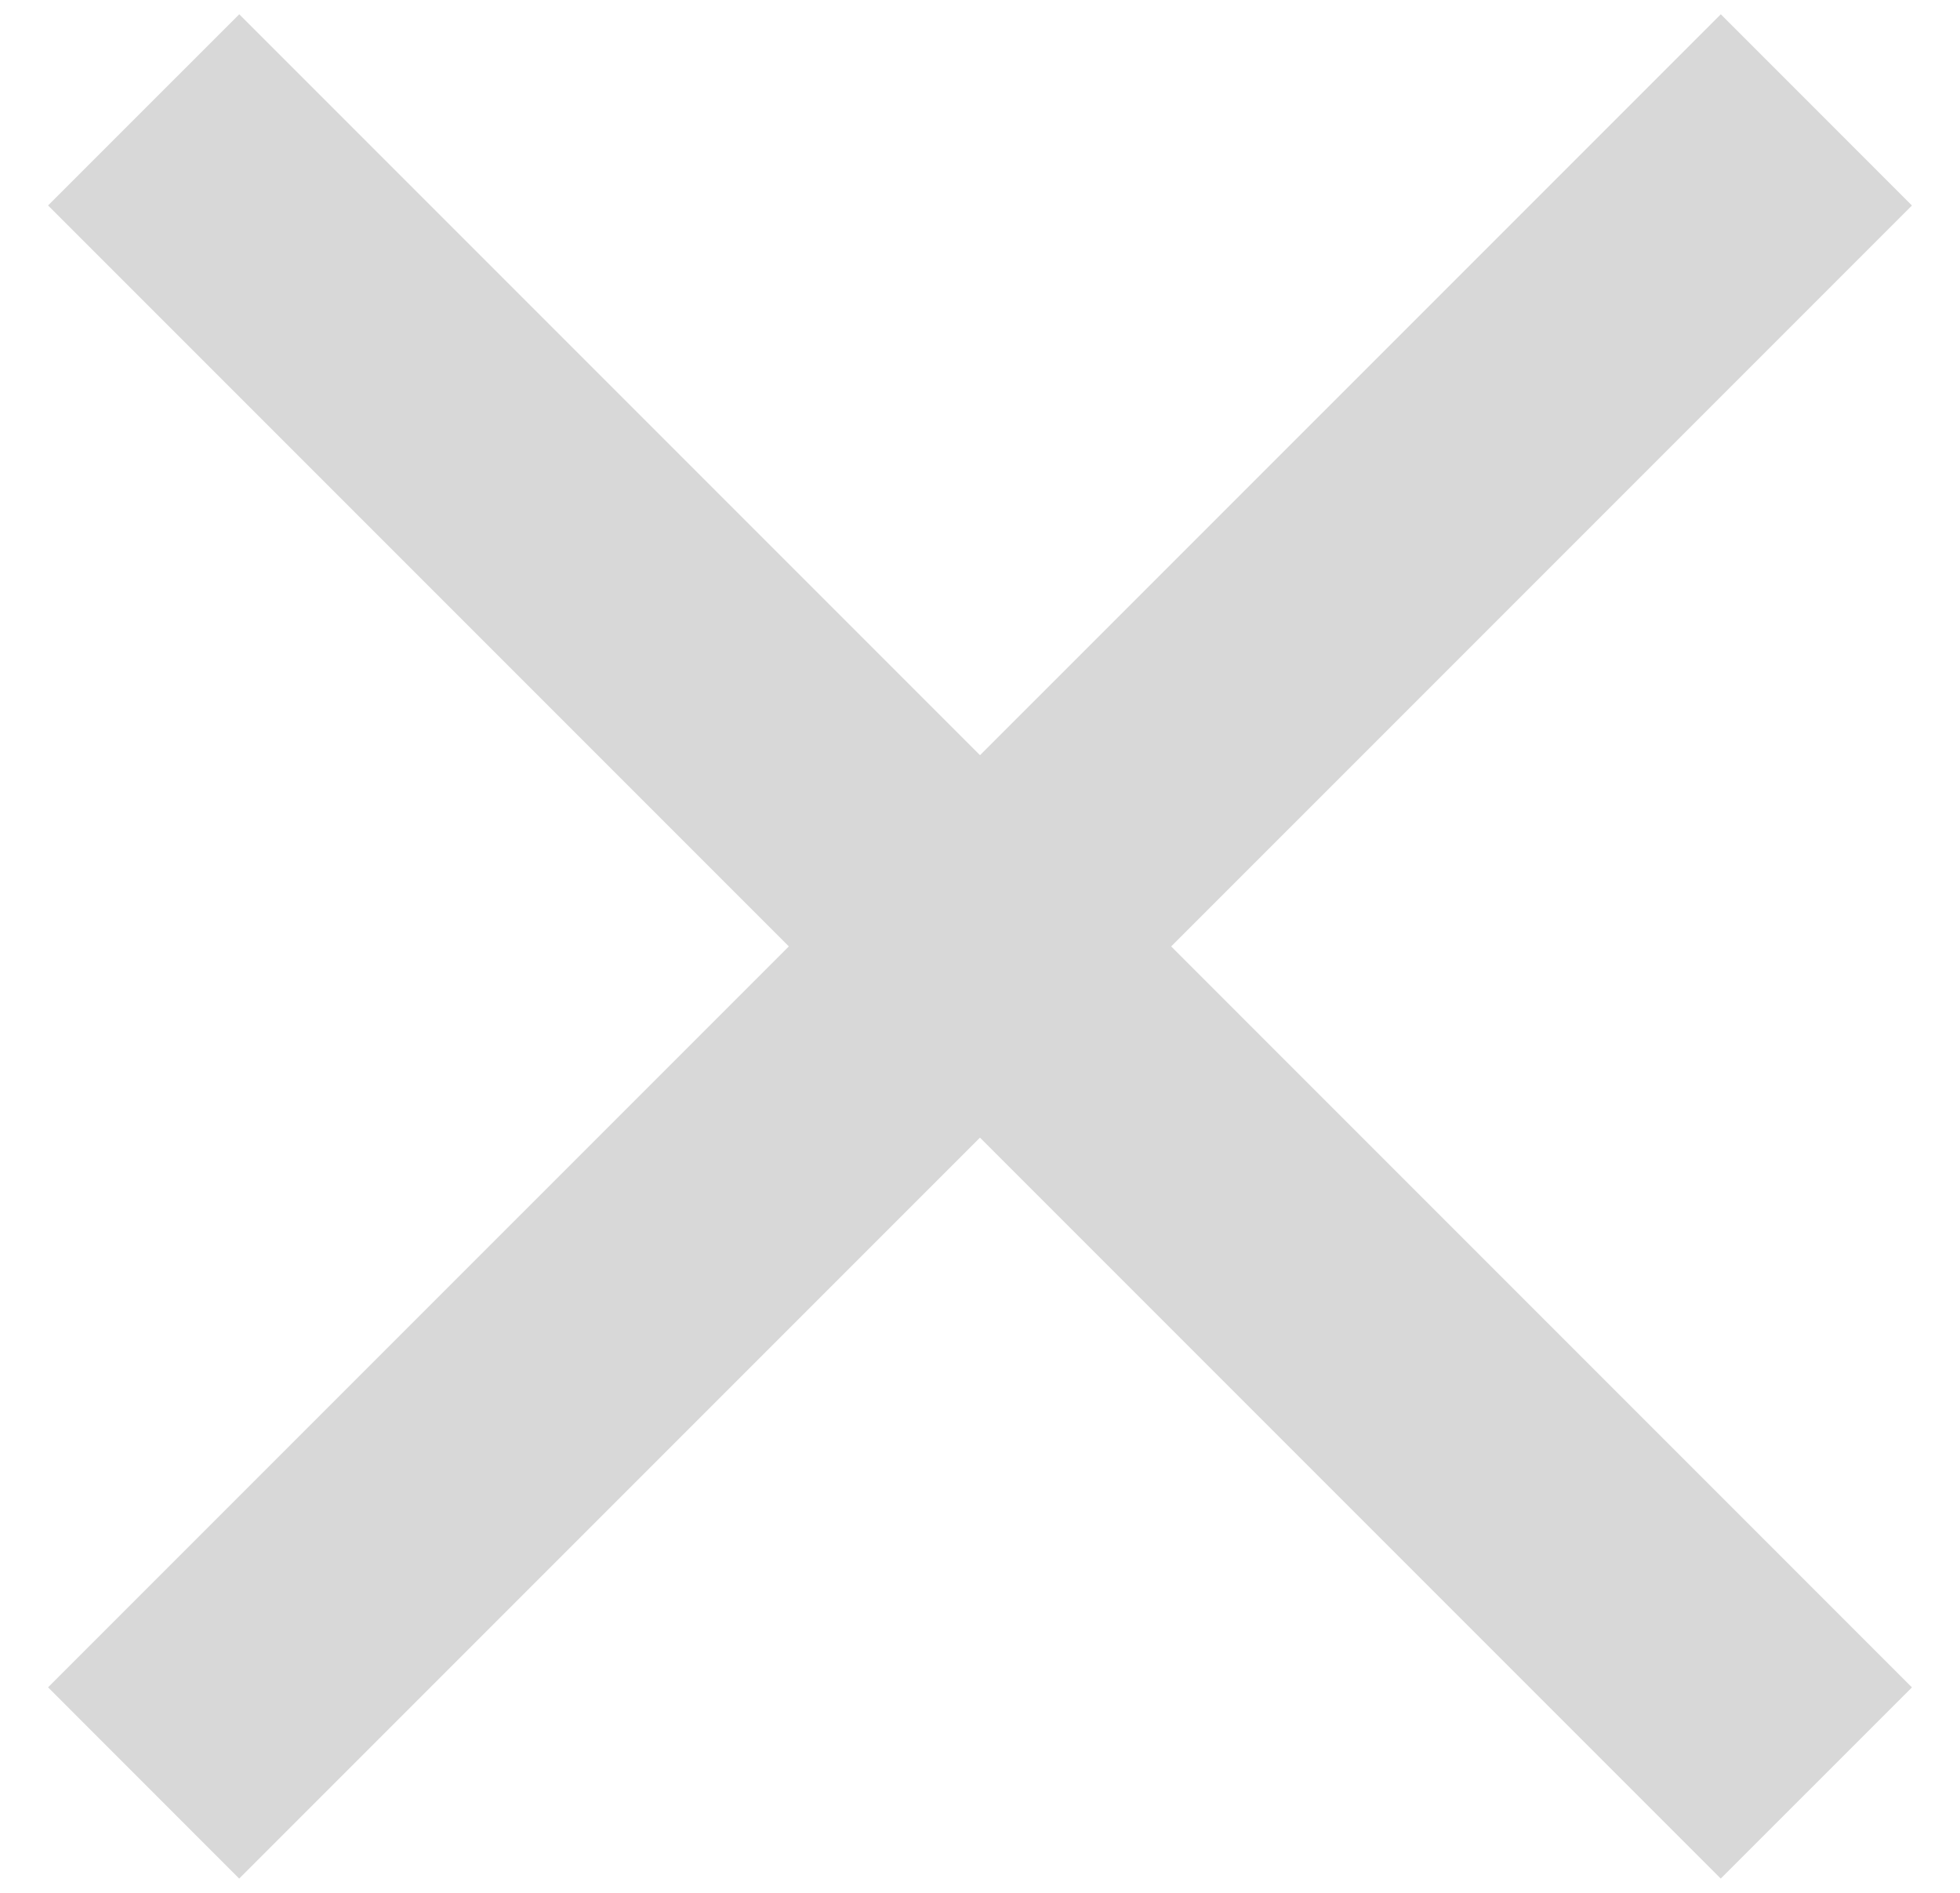
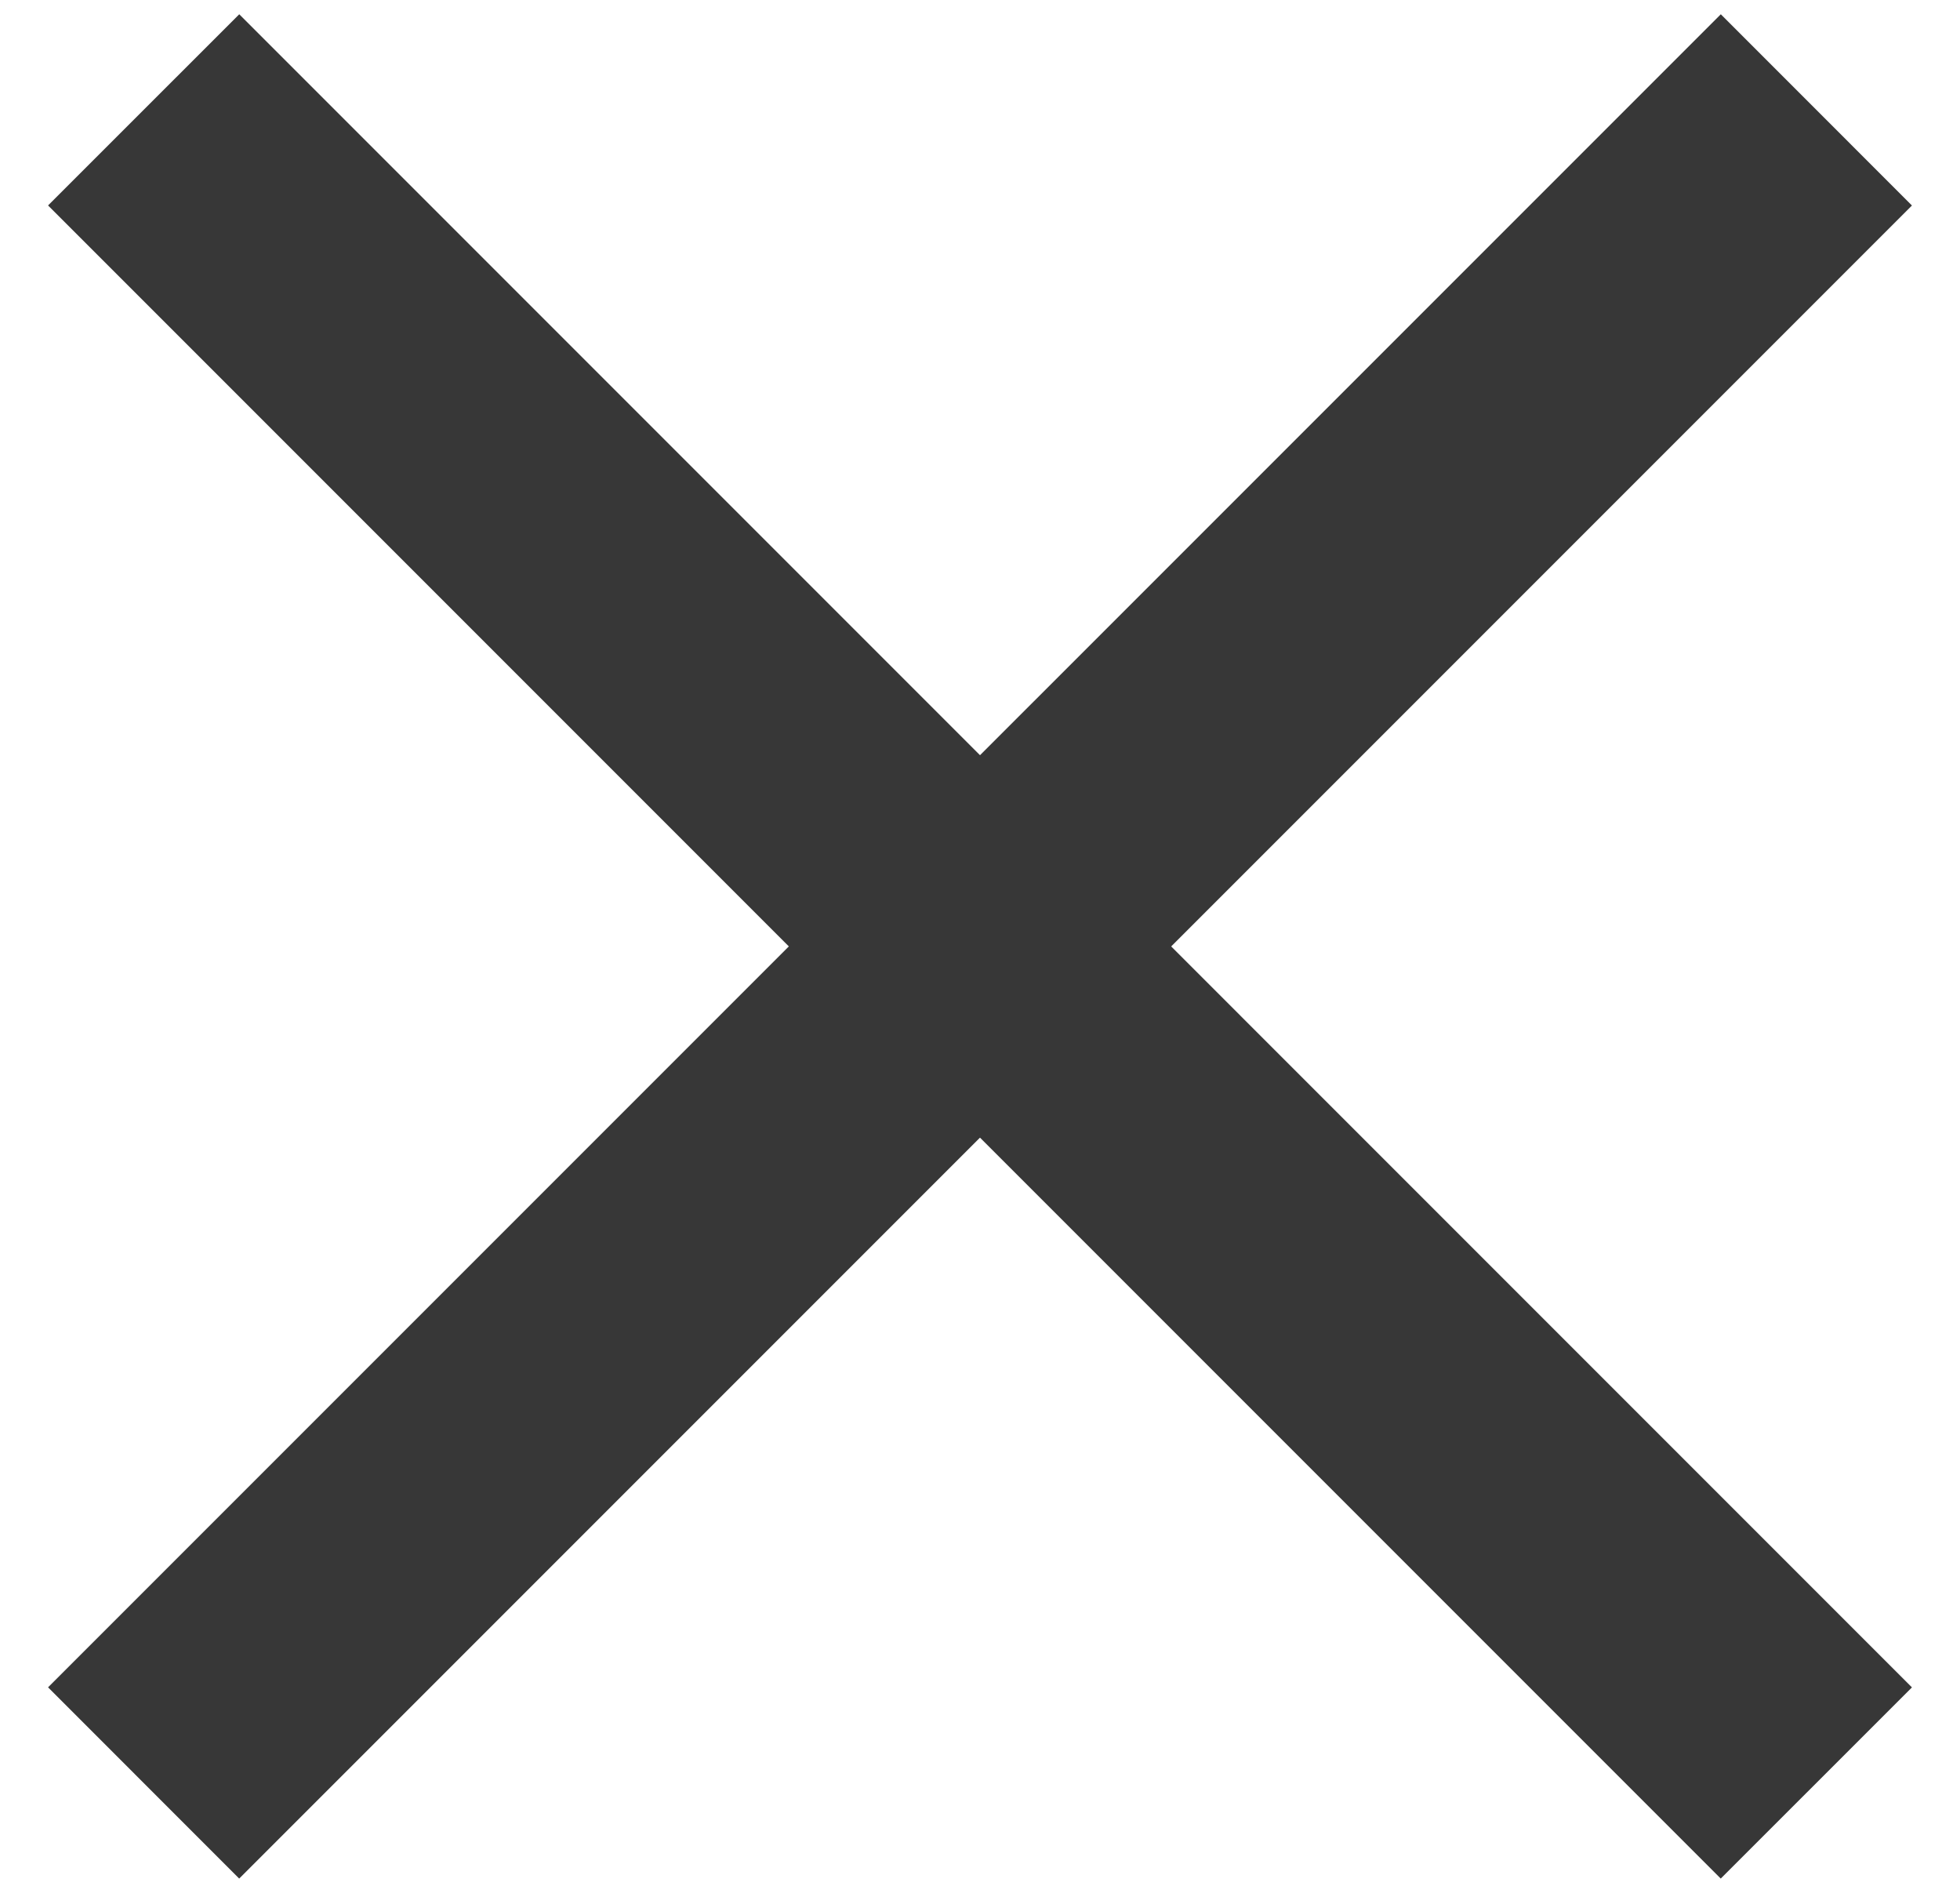
<svg xmlns="http://www.w3.org/2000/svg" width="29" height="28" viewBox="0 0 29 28">
-   <g fill="#D8D8D8" fill-rule="evenodd">
+   <g fill="#373737" fill-rule="evenodd">
    <path d="M3.54.211l24.749 24.75-2.829 2.828L.711 3.039z" />
    <path d="M.711 24.96L25.461.211l2.828 2.829-24.75 24.749z" />
  </g>
</svg>
